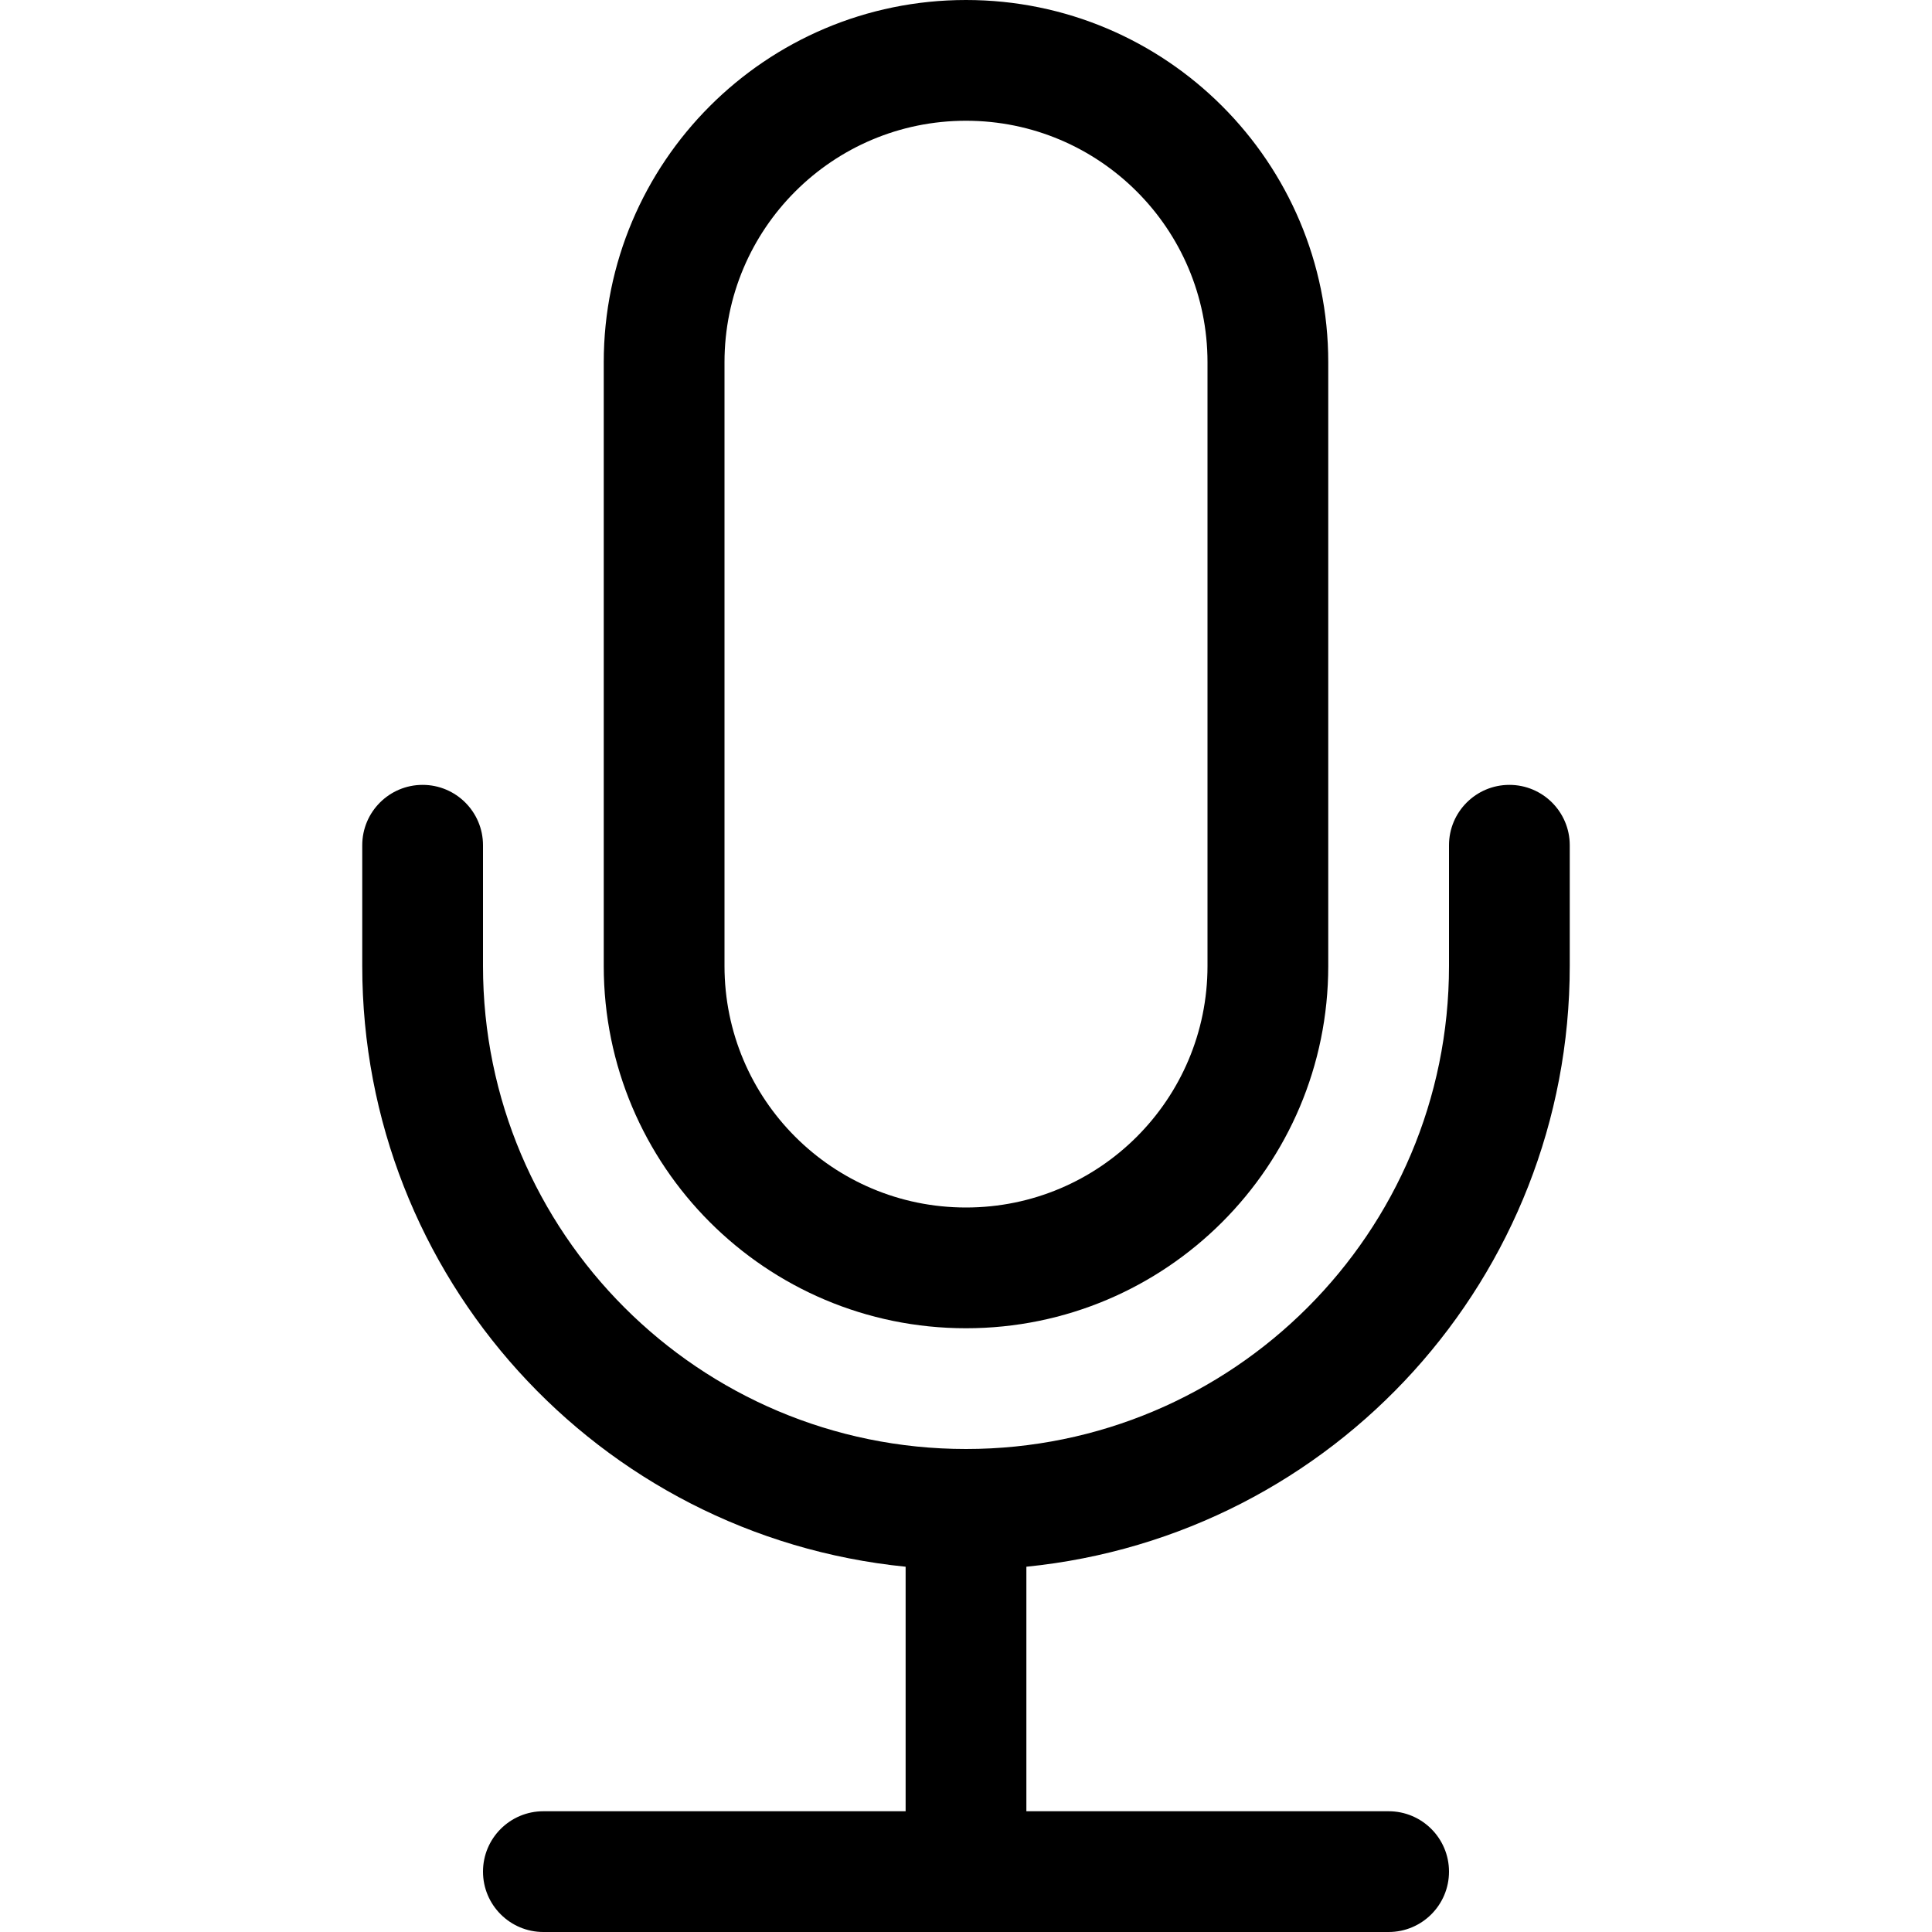
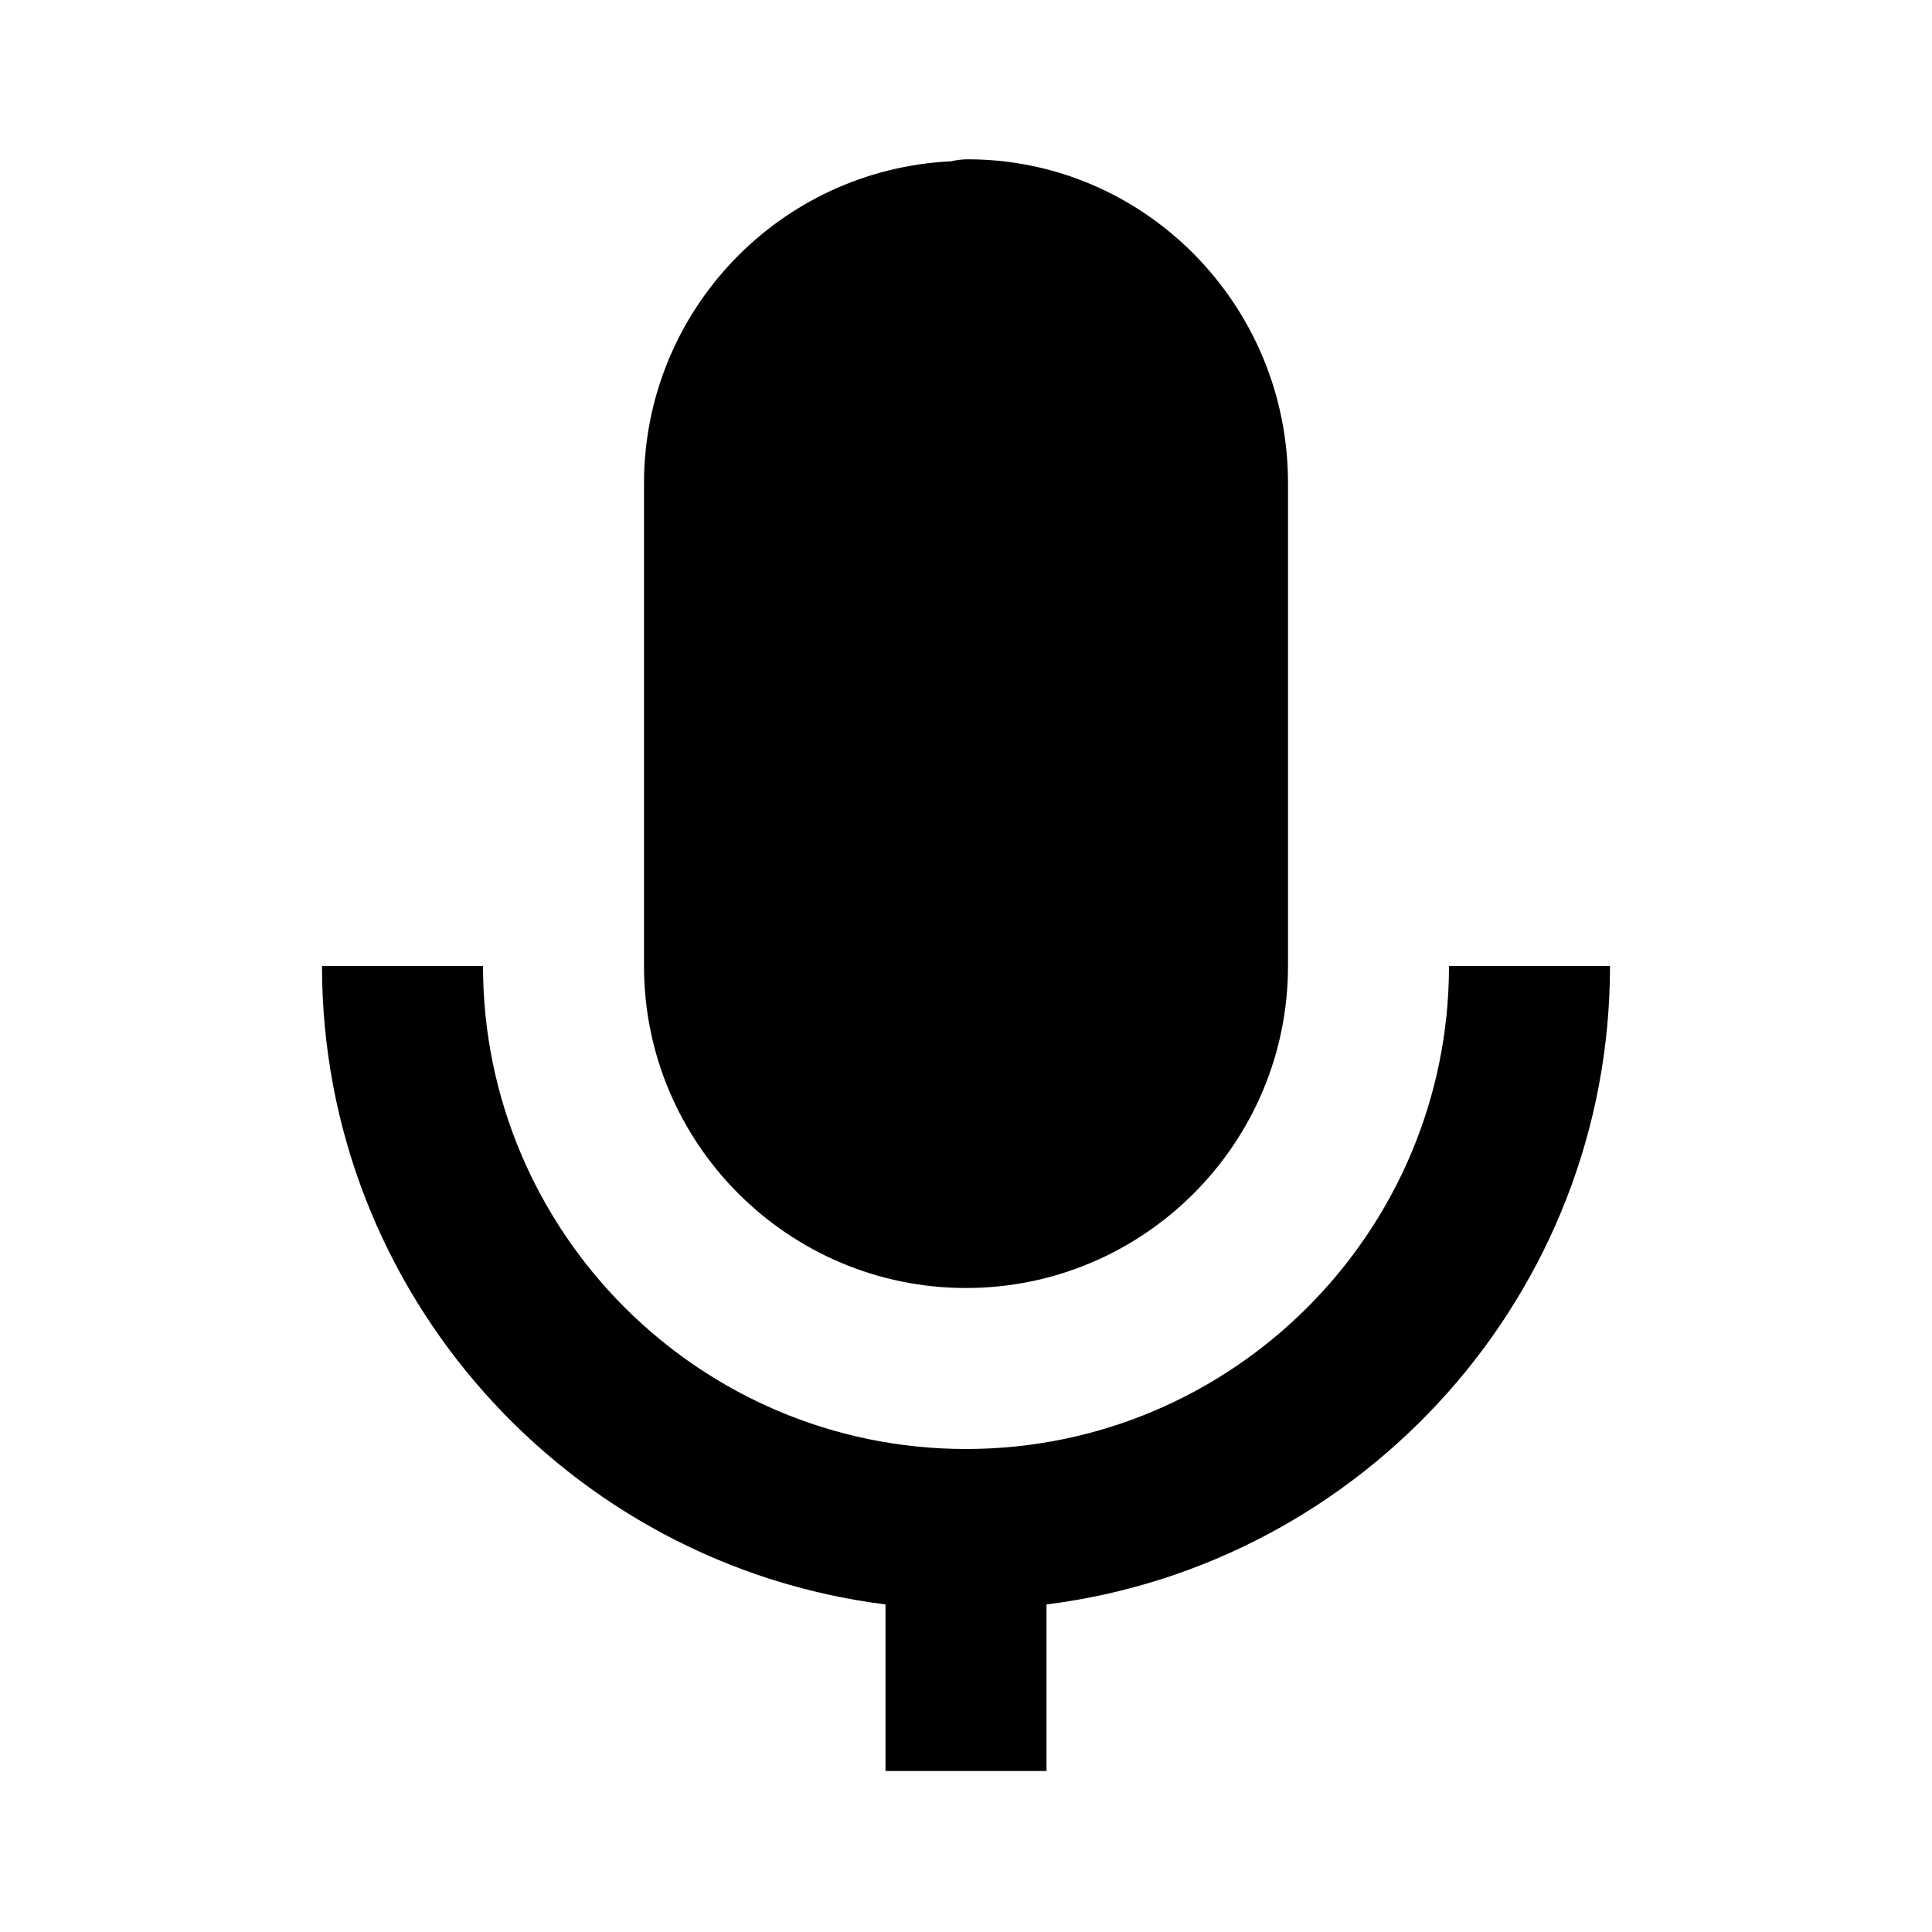
- <svg xmlns="http://www.w3.org/2000/svg" width="16" height="16" fill="currentColor" class="bi bi-mic" viewBox="0 0 16 16">
-   <path d="M3.5 6.5A.5.5 0 0 1 4 7v1a4 4 0 0 0 8 0V7a.5.5 0 0 1 1 0v1a5 5 0 0 1-4.5 4.975V15h3a.5.5 0 0 1 0 1h-7a.5.5 0 0 1 0-1h3v-2.025A5 5 0 0 1 3 8V7a.5.5 0 0 1 .5-.5z" />
-   <path d="M10 8a2 2 0 1 1-4 0V3a2 2 0 1 1 4 0v5zM8 0a3 3 0 0 0-3 3v5a3 3 0 0 0 6 0V3a3 3 0 0 0-3-3z" />
+ <svg xmlns="http://www.w3.org/2000/svg" width="24" height="24" viewBox="0 0 24 24">
+   <path d="M12 16c2.206 0 4-1.794 4-4V6c0-2.217-1.785-4.021-3.979-4.021a.933.933 0 0 0-.209.025A4.006 4.006 0 0 0 8 6v6c0 2.206 1.794 4 4 4z" />
+   <path d="M11 19.931V22h2v-2.069c3.939-.495 7-3.858 7-7.931h-2c0 3.309-2.691 6-6 6s-6-2.691-6-6H4c0 4.072 3.061 7.436 7 7.931z" />
</svg>
